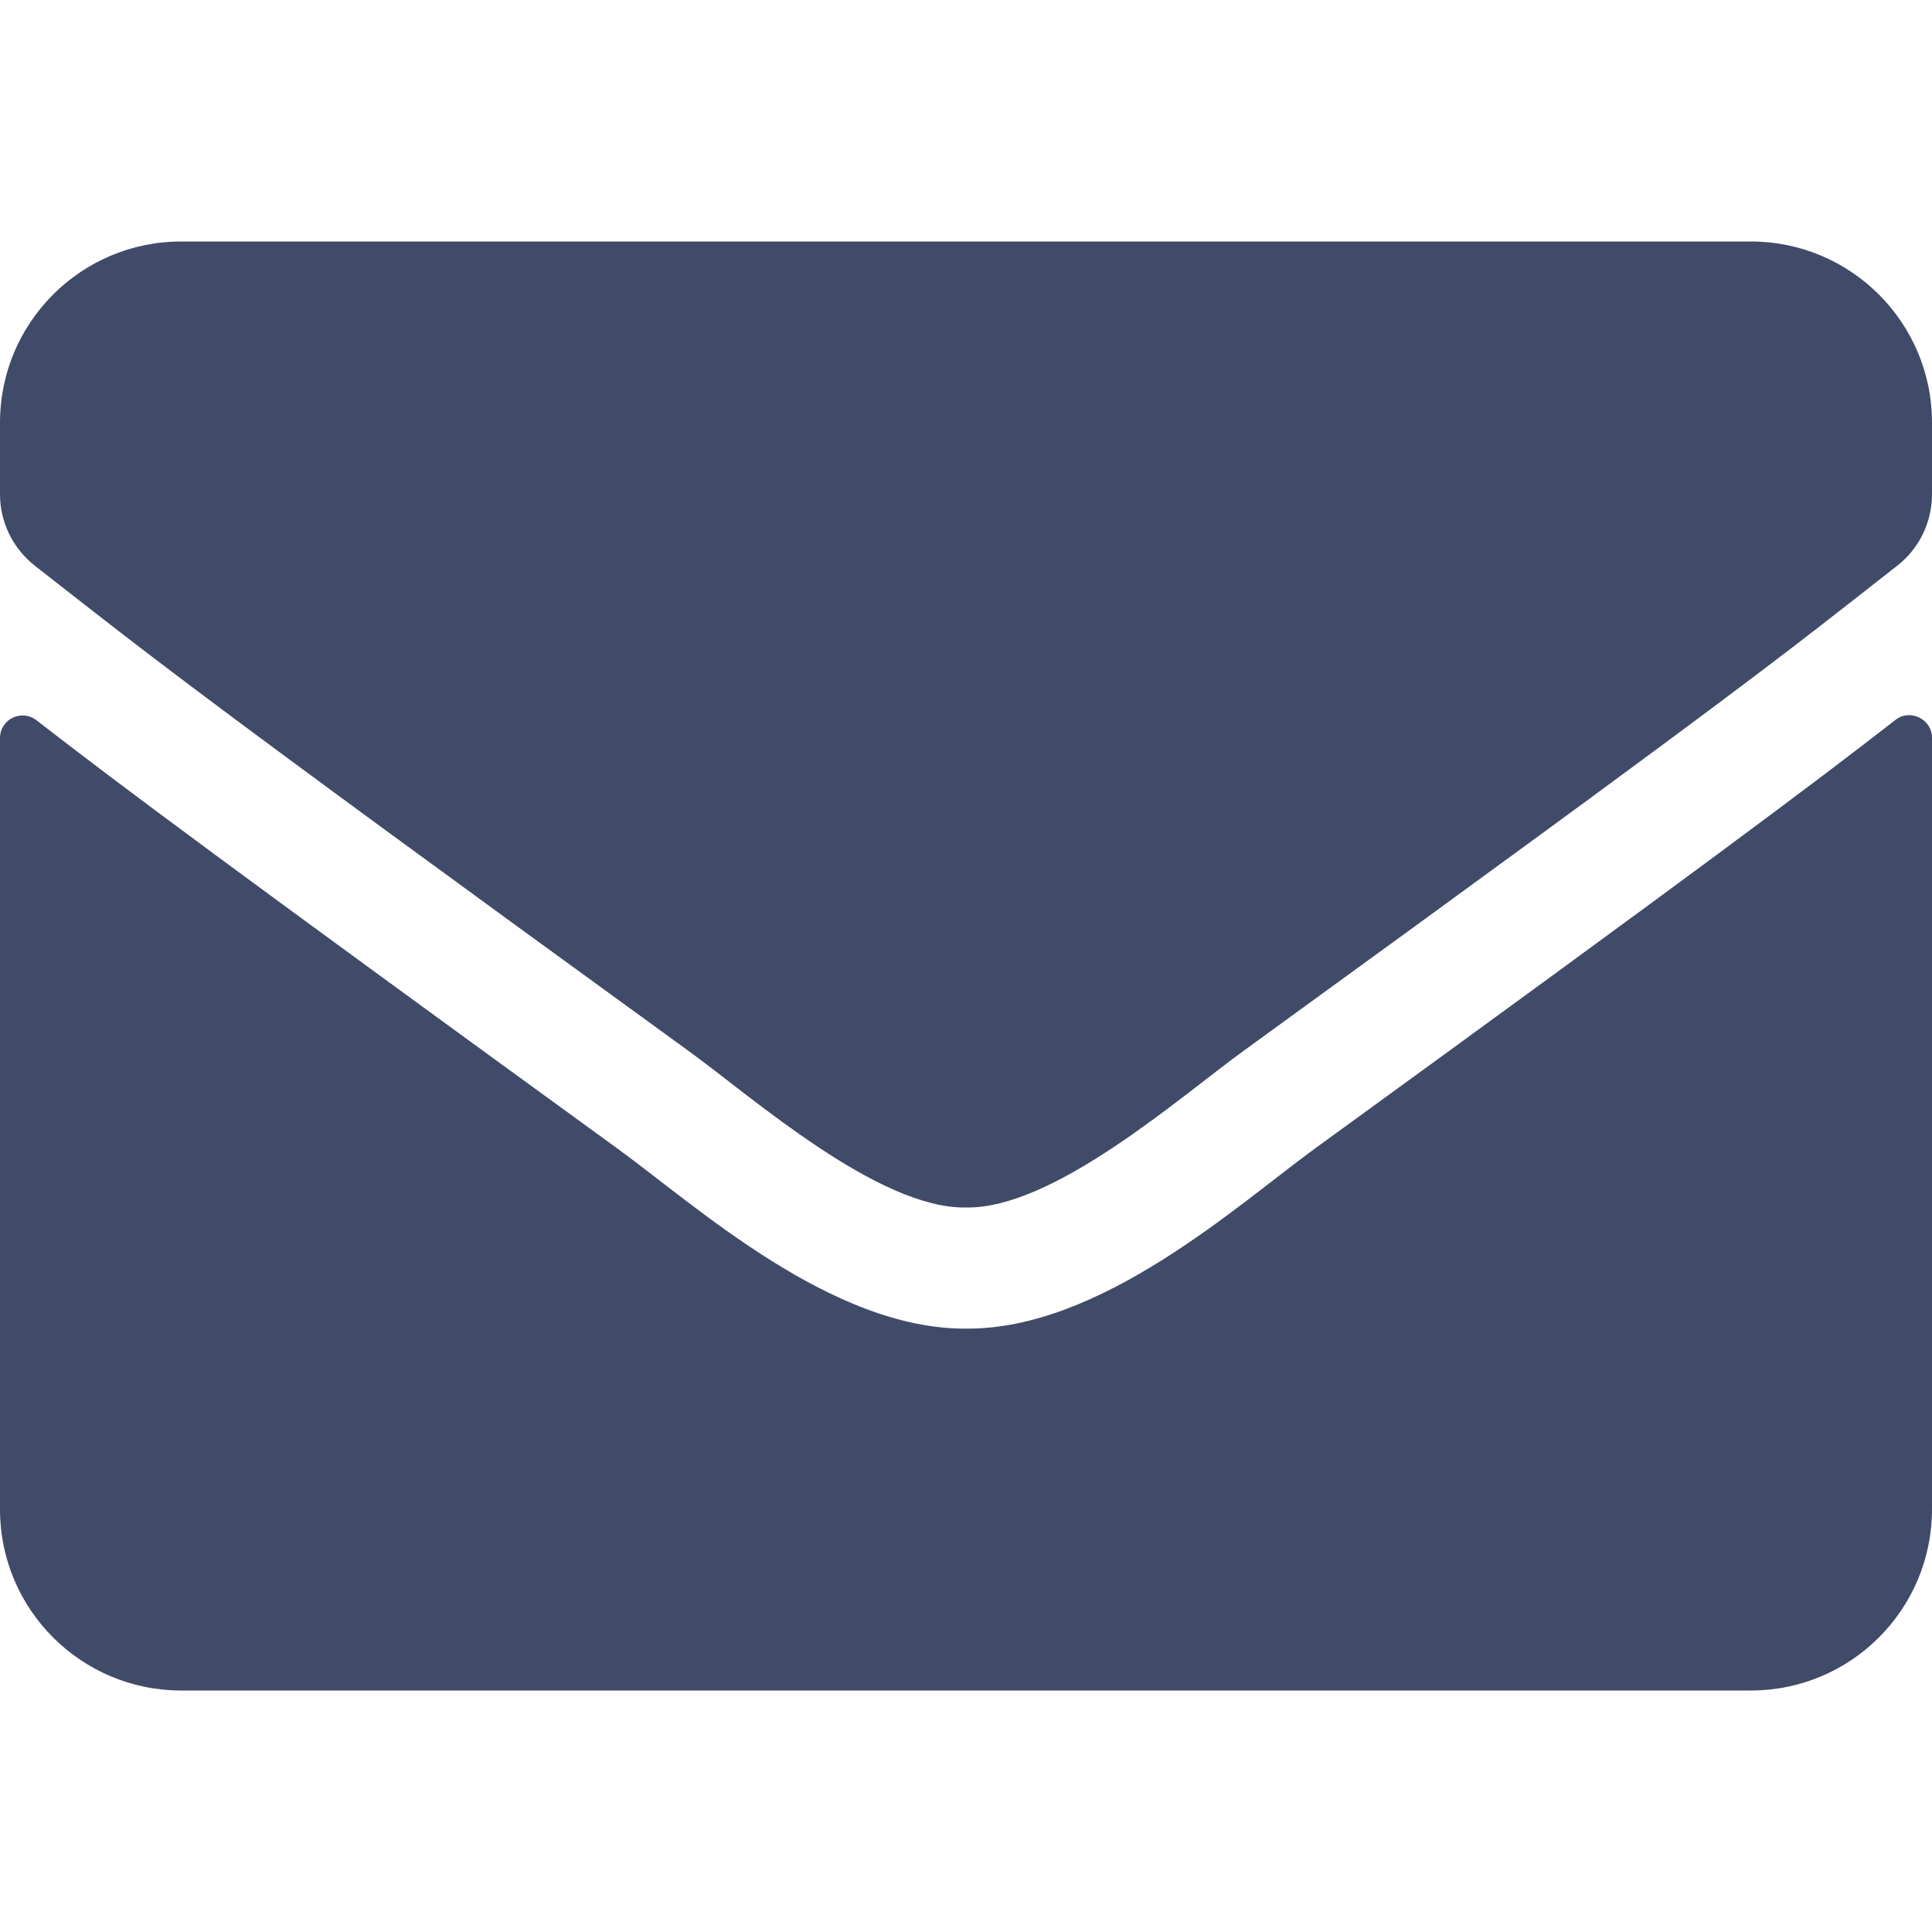
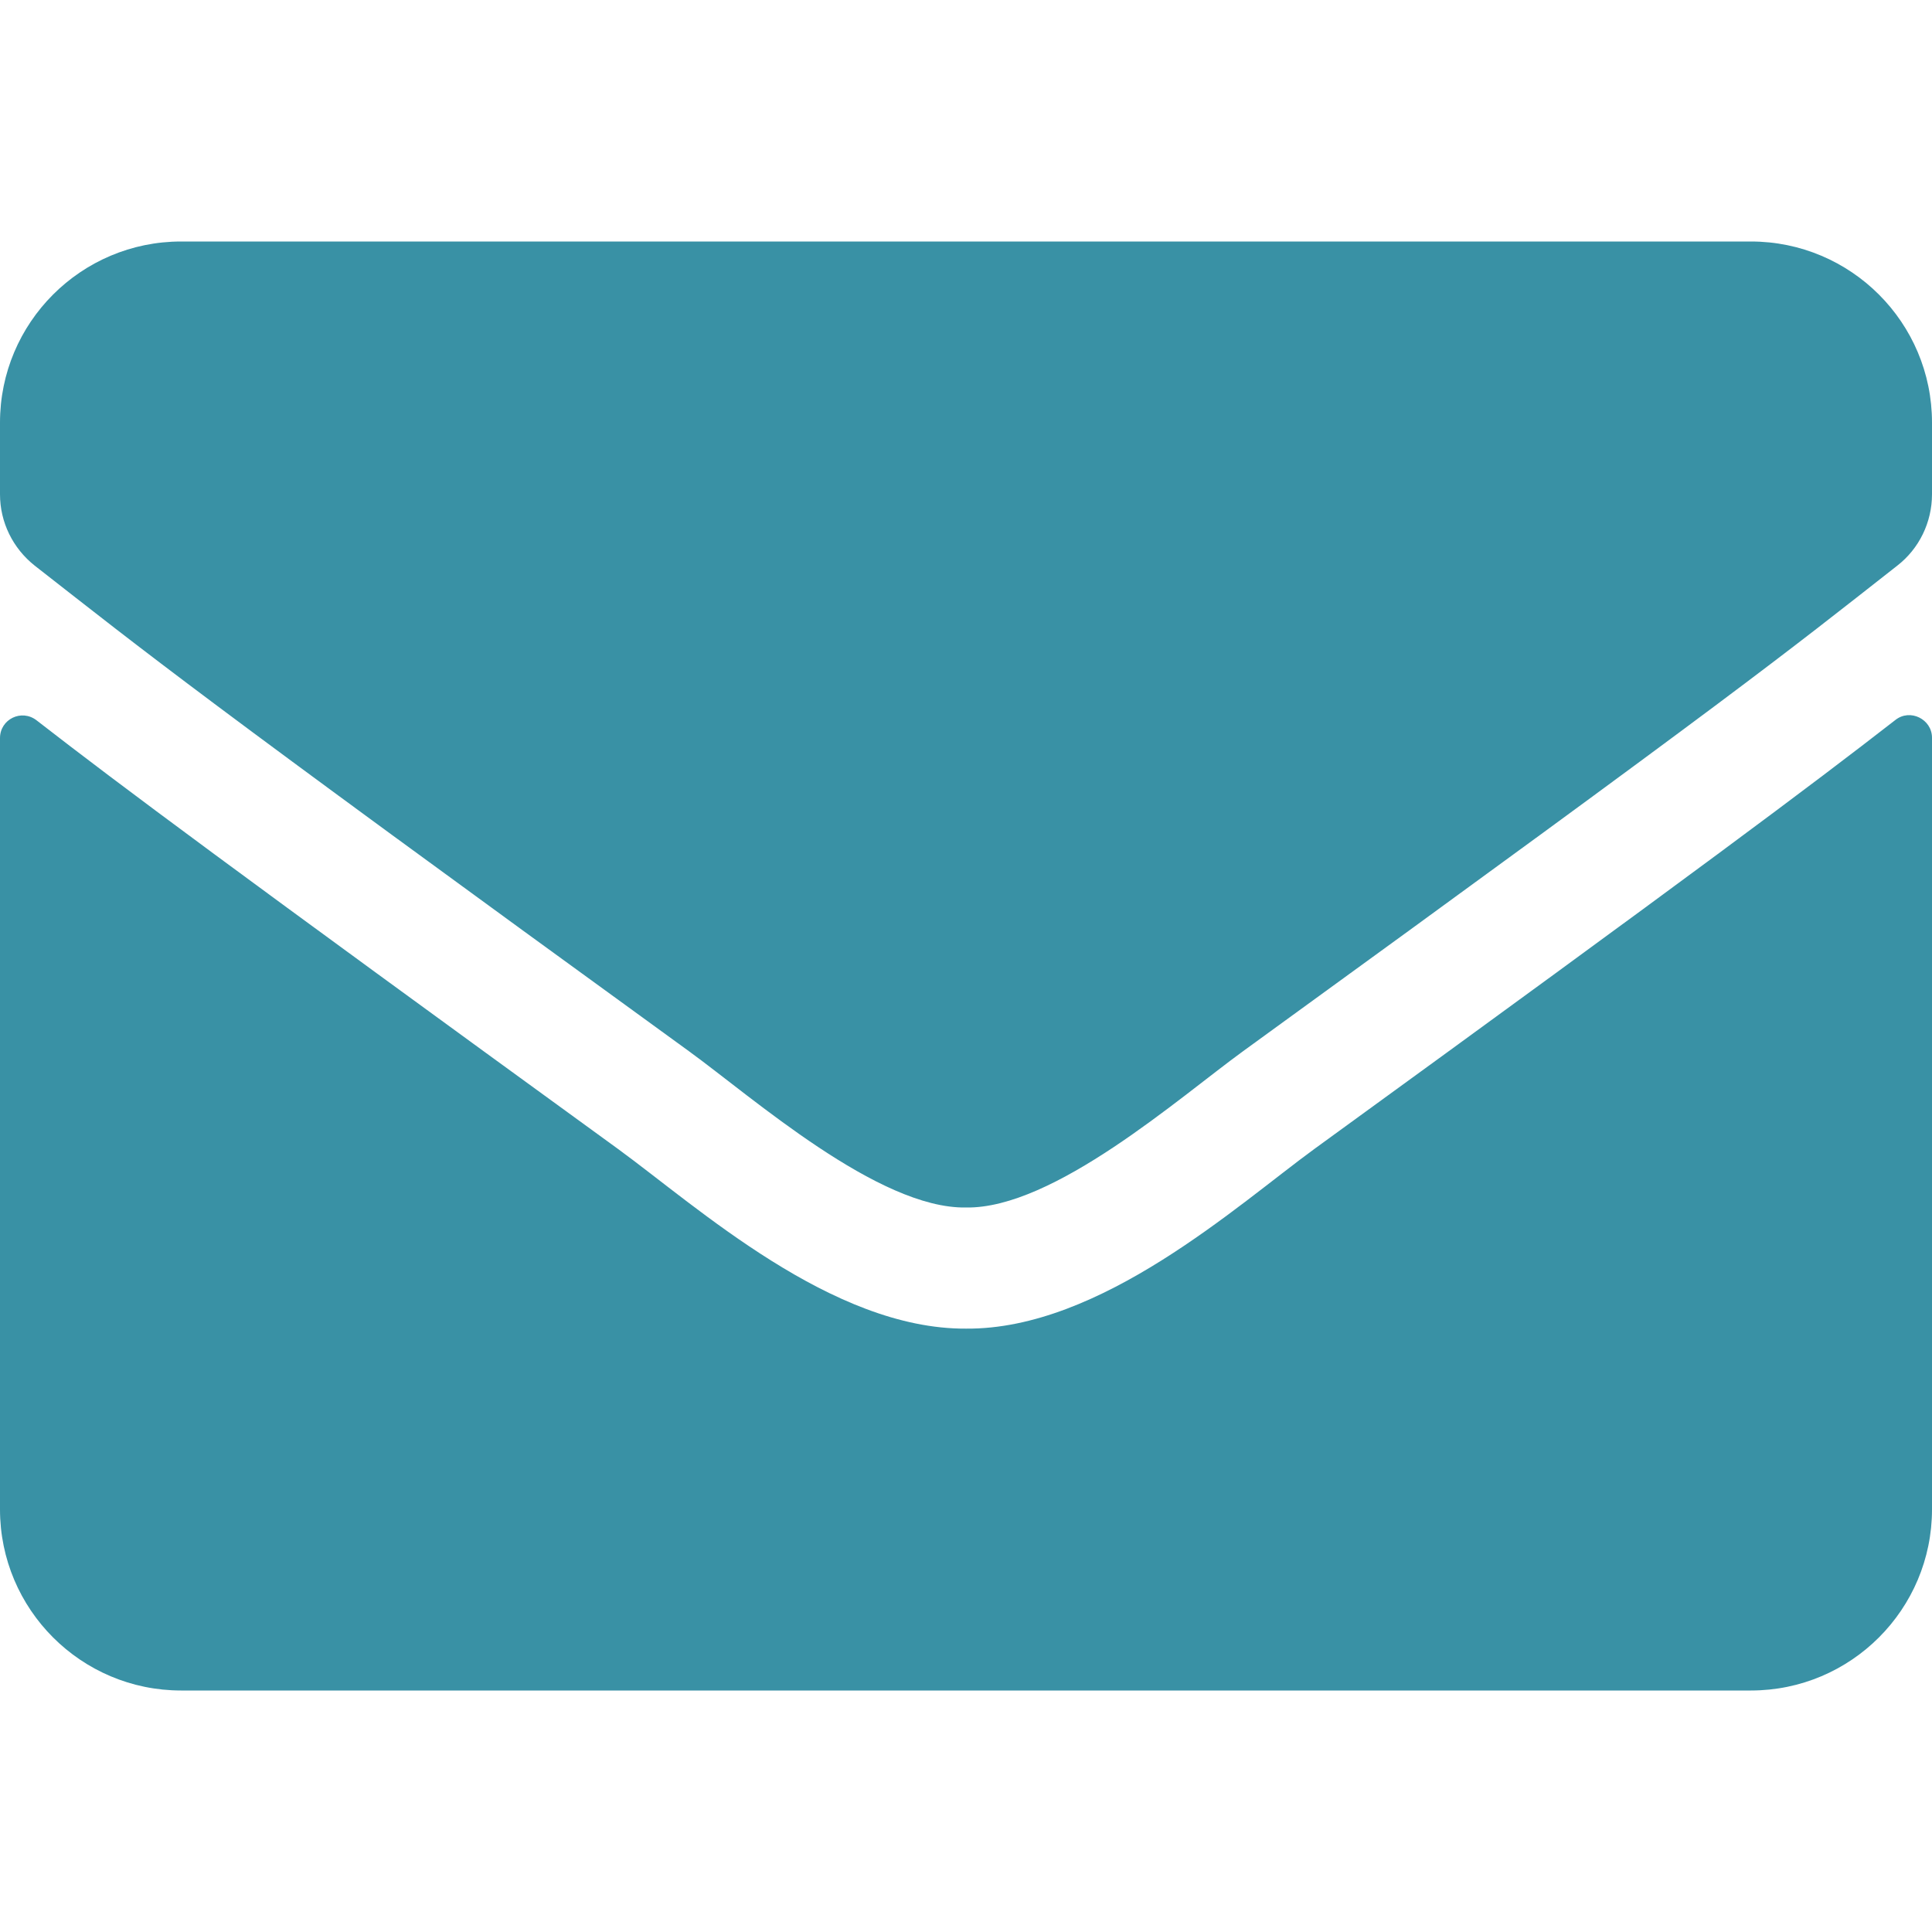
<svg xmlns="http://www.w3.org/2000/svg" viewBox="0 0 512 512">
-   <path style="fill:#404b69;" d="M502.3 190.8c3.9-3.1 9.7-.2 9.7 4.7V400c0 26.5-21.5 48-48 48H48c-26.5 0-48-21.5-48-48V195.6c0-5 5.7-7.8 9.7-4.7 22.4 17.4 52.1 39.5 154.1 113.6 21.1 15.4 56.7 47.8 92.2 47.6 35.7 .3 72-32.8 92.3-47.6 102-74.1 131.6-96.3 154-113.7zM256 320c23.2 .4 56.6-29.2 73.4-41.4 132.7-96.3 142.8-104.7 173.4-128.7 5.8-4.5 9.2-11.5 9.2-18.9v-19c0-26.5-21.5-48-48-48H48C21.5 64 0 85.5 0 112v19c0 7.4 3.4 14.3 9.2 18.9 30.6 23.9 40.7 32.4 173.4 128.7 16.8 12.2 50.2 41.8 73.4 41.4z" />
+   <path style="fill:#3991a5;" d="M502.3 190.8c3.9-3.1 9.7-.2 9.7 4.7V400c0 26.5-21.5 48-48 48H48c-26.5 0-48-21.5-48-48V195.6c0-5 5.7-7.8 9.7-4.7 22.4 17.4 52.1 39.5 154.1 113.6 21.1 15.4 56.7 47.8 92.2 47.6 35.7 .3 72-32.8 92.3-47.6 102-74.1 131.6-96.3 154-113.7zM256 320c23.2 .4 56.6-29.2 73.4-41.4 132.7-96.3 142.8-104.7 173.4-128.7 5.8-4.5 9.2-11.5 9.2-18.9v-19c0-26.5-21.5-48-48-48H48C21.5 64 0 85.5 0 112v19c0 7.4 3.4 14.3 9.2 18.9 30.6 23.9 40.7 32.4 173.4 128.7 16.8 12.2 50.2 41.8 73.4 41.4z" />
</svg>
